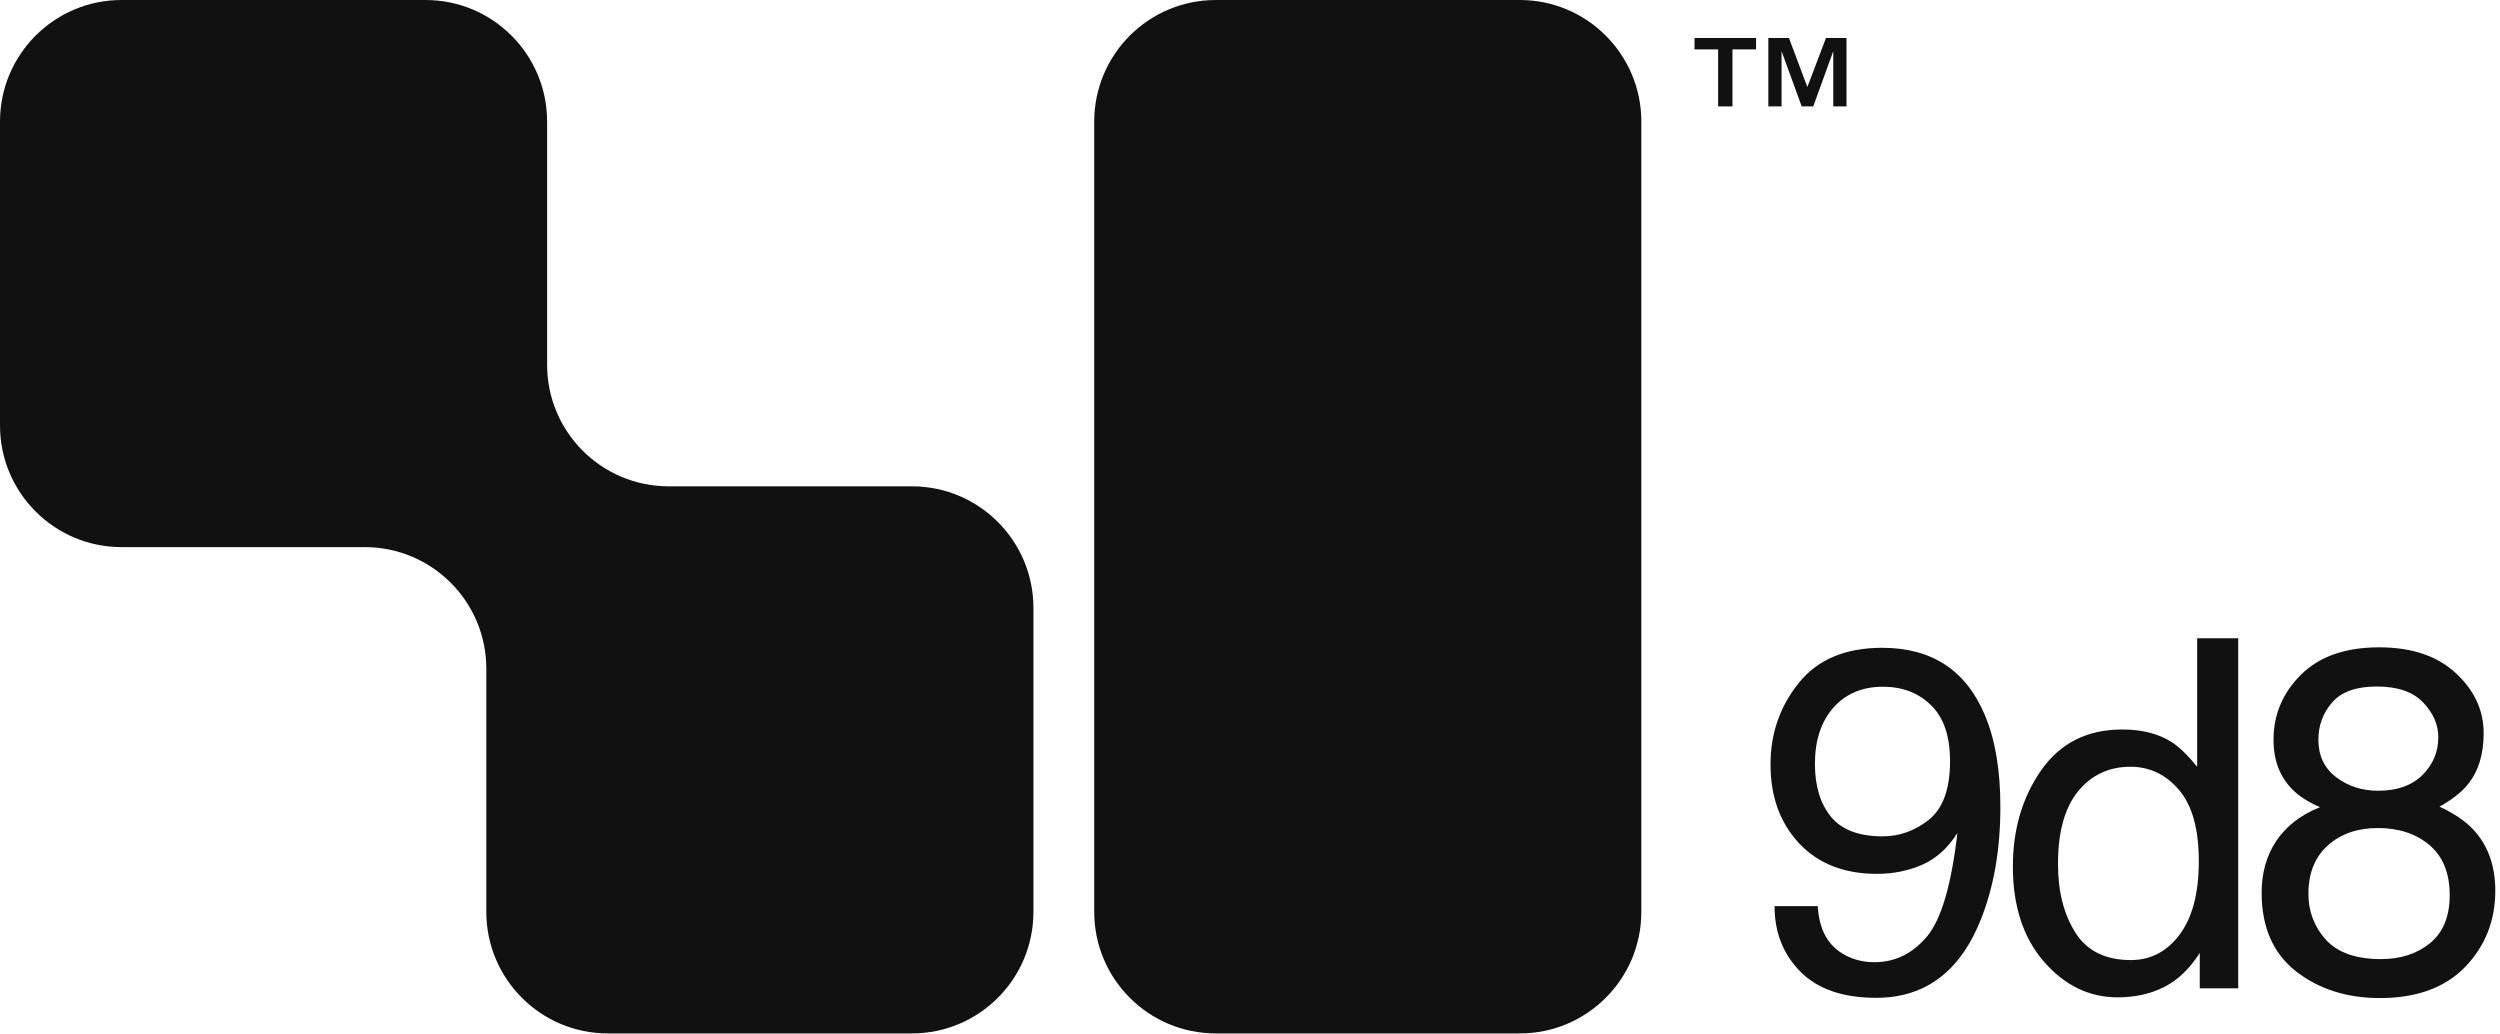
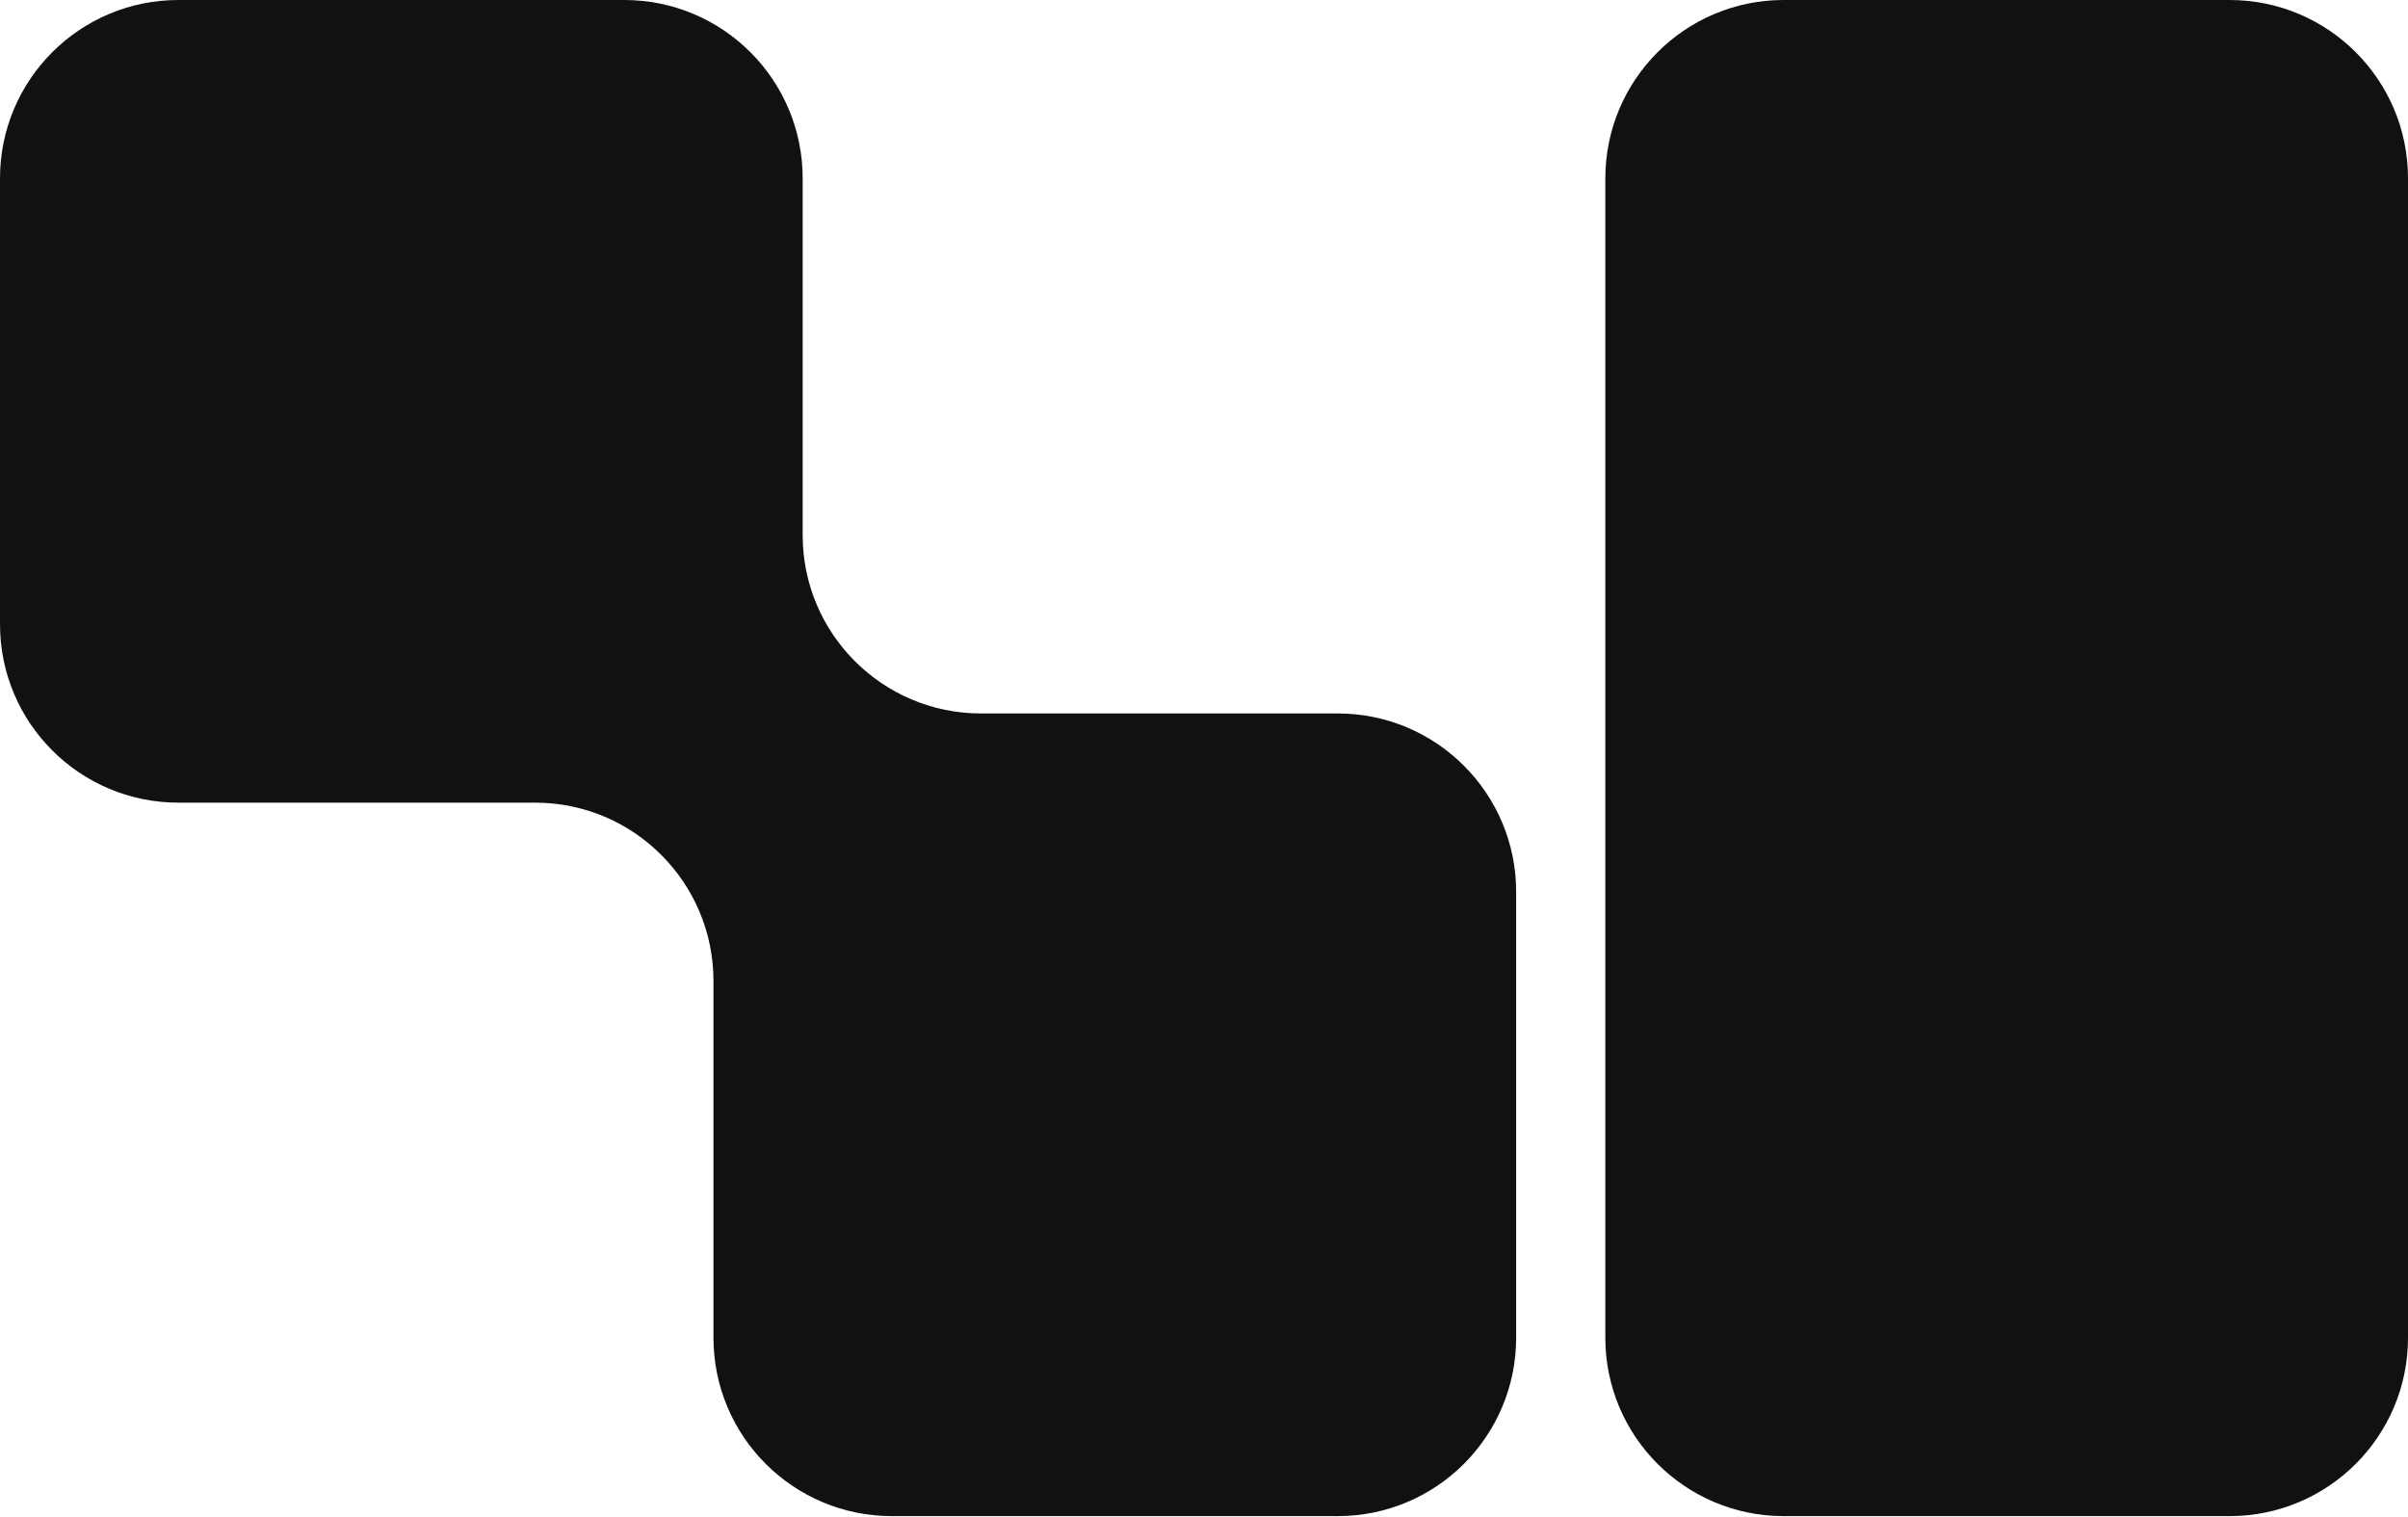
- <svg xmlns="http://www.w3.org/2000/svg" width="329" height="136" viewBox="0 0 329 136" fill="none">
+ <svg xmlns="http://www.w3.org/2000/svg" width="216" height="136" viewBox="0 0 216 136" fill="none">
  <path fill-rule="evenodd" clip-rule="evenodd" d="M56 0C64.837 0 72 7.163 72 16V48C72 56.837 79.163 64 88 64H120C128.837 64 136 71.163 136 80V120C136 128.837 128.837 136 120 136H80C71.163 136 64 128.837 64 120V88C64 79.163 56.837 72 48 72H16C7.163 72 0 64.837 0 56V16C0 7.163 7.163 0 16 0H56ZM200 0C208.837 0 216 7.163 216 16V64V72V120C216 128.837 208.837 136 200 136H160C151.163 136 144 128.837 144 120V72V64V16C144 7.163 151.163 0 160 0H200Z" fill="#111111" />
-   <path d="M312.975 104.062C315.454 104.062 317.392 103.375 318.788 102C320.183 100.604 320.881 98.948 320.881 97.031C320.881 95.365 320.215 93.833 318.881 92.438C317.548 91.042 315.517 90.344 312.788 90.344C310.079 90.344 308.121 91.042 306.913 92.438C305.704 93.833 305.1 95.469 305.1 97.344C305.1 99.448 305.881 101.094 307.444 102.281C309.006 103.469 310.85 104.062 312.975 104.062ZM313.319 126.219C315.923 126.219 318.079 125.521 319.788 124.125C321.517 122.708 322.381 120.604 322.381 117.812C322.381 114.917 321.496 112.719 319.725 111.219C317.954 109.719 315.683 108.969 312.913 108.969C310.225 108.969 308.027 109.74 306.319 111.281C304.631 112.802 303.788 114.917 303.788 117.625C303.788 119.958 304.558 121.979 306.1 123.688C307.663 125.375 310.069 126.219 313.319 126.219ZM305.319 106.219C303.756 105.552 302.538 104.771 301.663 103.875C300.017 102.208 299.194 100.042 299.194 97.375C299.194 94.042 300.402 91.177 302.819 88.781C305.236 86.385 308.663 85.188 313.1 85.188C317.392 85.188 320.756 86.323 323.194 88.594C325.631 90.844 326.85 93.479 326.85 96.5C326.85 99.292 326.142 101.552 324.725 103.281C323.933 104.26 322.704 105.219 321.038 106.156C322.892 107.01 324.35 107.99 325.413 109.094C327.392 111.177 328.381 113.885 328.381 117.219C328.381 121.156 327.058 124.5 324.413 127.25C321.767 129.979 318.027 131.344 313.194 131.344C308.84 131.344 305.152 130.167 302.131 127.812C299.131 125.438 297.631 122 297.631 117.5C297.631 114.854 298.277 112.573 299.569 110.656C300.861 108.719 302.777 107.24 305.319 106.219Z" fill="#111111" />
-   <path d="M270.831 113.719C270.831 117.302 271.592 120.302 273.113 122.719C274.633 125.135 277.071 126.344 280.425 126.344C283.029 126.344 285.165 125.229 286.831 123C288.519 120.75 289.363 117.531 289.363 113.344C289.363 109.115 288.498 105.99 286.769 103.969C285.04 101.927 282.904 100.906 280.363 100.906C277.529 100.906 275.227 101.99 273.456 104.156C271.706 106.323 270.831 109.51 270.831 113.719ZM279.3 96C281.863 96 284.008 96.542 285.738 97.625C286.738 98.25 287.873 99.344 289.144 100.906V84H294.55V130.062H289.488V125.406C288.175 127.469 286.623 128.958 284.831 129.875C283.04 130.792 280.988 131.25 278.675 131.25C274.946 131.25 271.717 129.688 268.988 126.562C266.258 123.417 264.894 119.24 264.894 114.031C264.894 109.156 266.133 104.938 268.613 101.375C271.113 97.792 274.675 96 279.3 96Z" fill="#111111" />
-   <path d="M239.219 119.25C239.385 122.354 240.583 124.5 242.812 125.688C243.958 126.312 245.25 126.625 246.688 126.625C249.375 126.625 251.667 125.51 253.562 123.281C255.458 121.031 256.802 116.479 257.594 109.625C256.344 111.604 254.792 113 252.938 113.812C251.104 114.604 249.125 115 247 115C242.688 115 239.271 113.656 236.75 110.969C234.25 108.281 233 104.823 233 100.594C233 96.531 234.24 92.958 236.719 89.875C239.198 86.792 242.854 85.25 247.688 85.25C254.208 85.25 258.708 88.188 261.188 94.062C262.562 97.292 263.25 101.333 263.25 106.188C263.25 111.667 262.427 116.521 260.781 120.75C258.052 127.792 253.427 131.312 246.906 131.312C242.531 131.312 239.208 130.167 236.938 127.875C234.667 125.583 233.531 122.708 233.531 119.25H239.219ZM247.75 110.062C249.979 110.062 252.01 109.333 253.844 107.875C255.698 106.396 256.625 103.823 256.625 100.156C256.625 96.865 255.792 94.417 254.125 92.812C252.479 91.188 250.375 90.375 247.812 90.375C245.062 90.375 242.875 91.302 241.25 93.156C239.646 94.99 238.844 97.448 238.844 100.531C238.844 103.448 239.552 105.771 240.969 107.5C242.385 109.208 244.646 110.062 247.75 110.062Z" fill="#111111" />
-   <path d="M235.425 5L237.849 11.443L240.3 5H243V14H241.257V6.738L238.623 14H237.102L234.455 6.738V14H232.712V5H235.425ZM223 6.502V5H231.1V6.502H227.993V14H226.106V6.502H223Z" fill="#111111" />
</svg>
